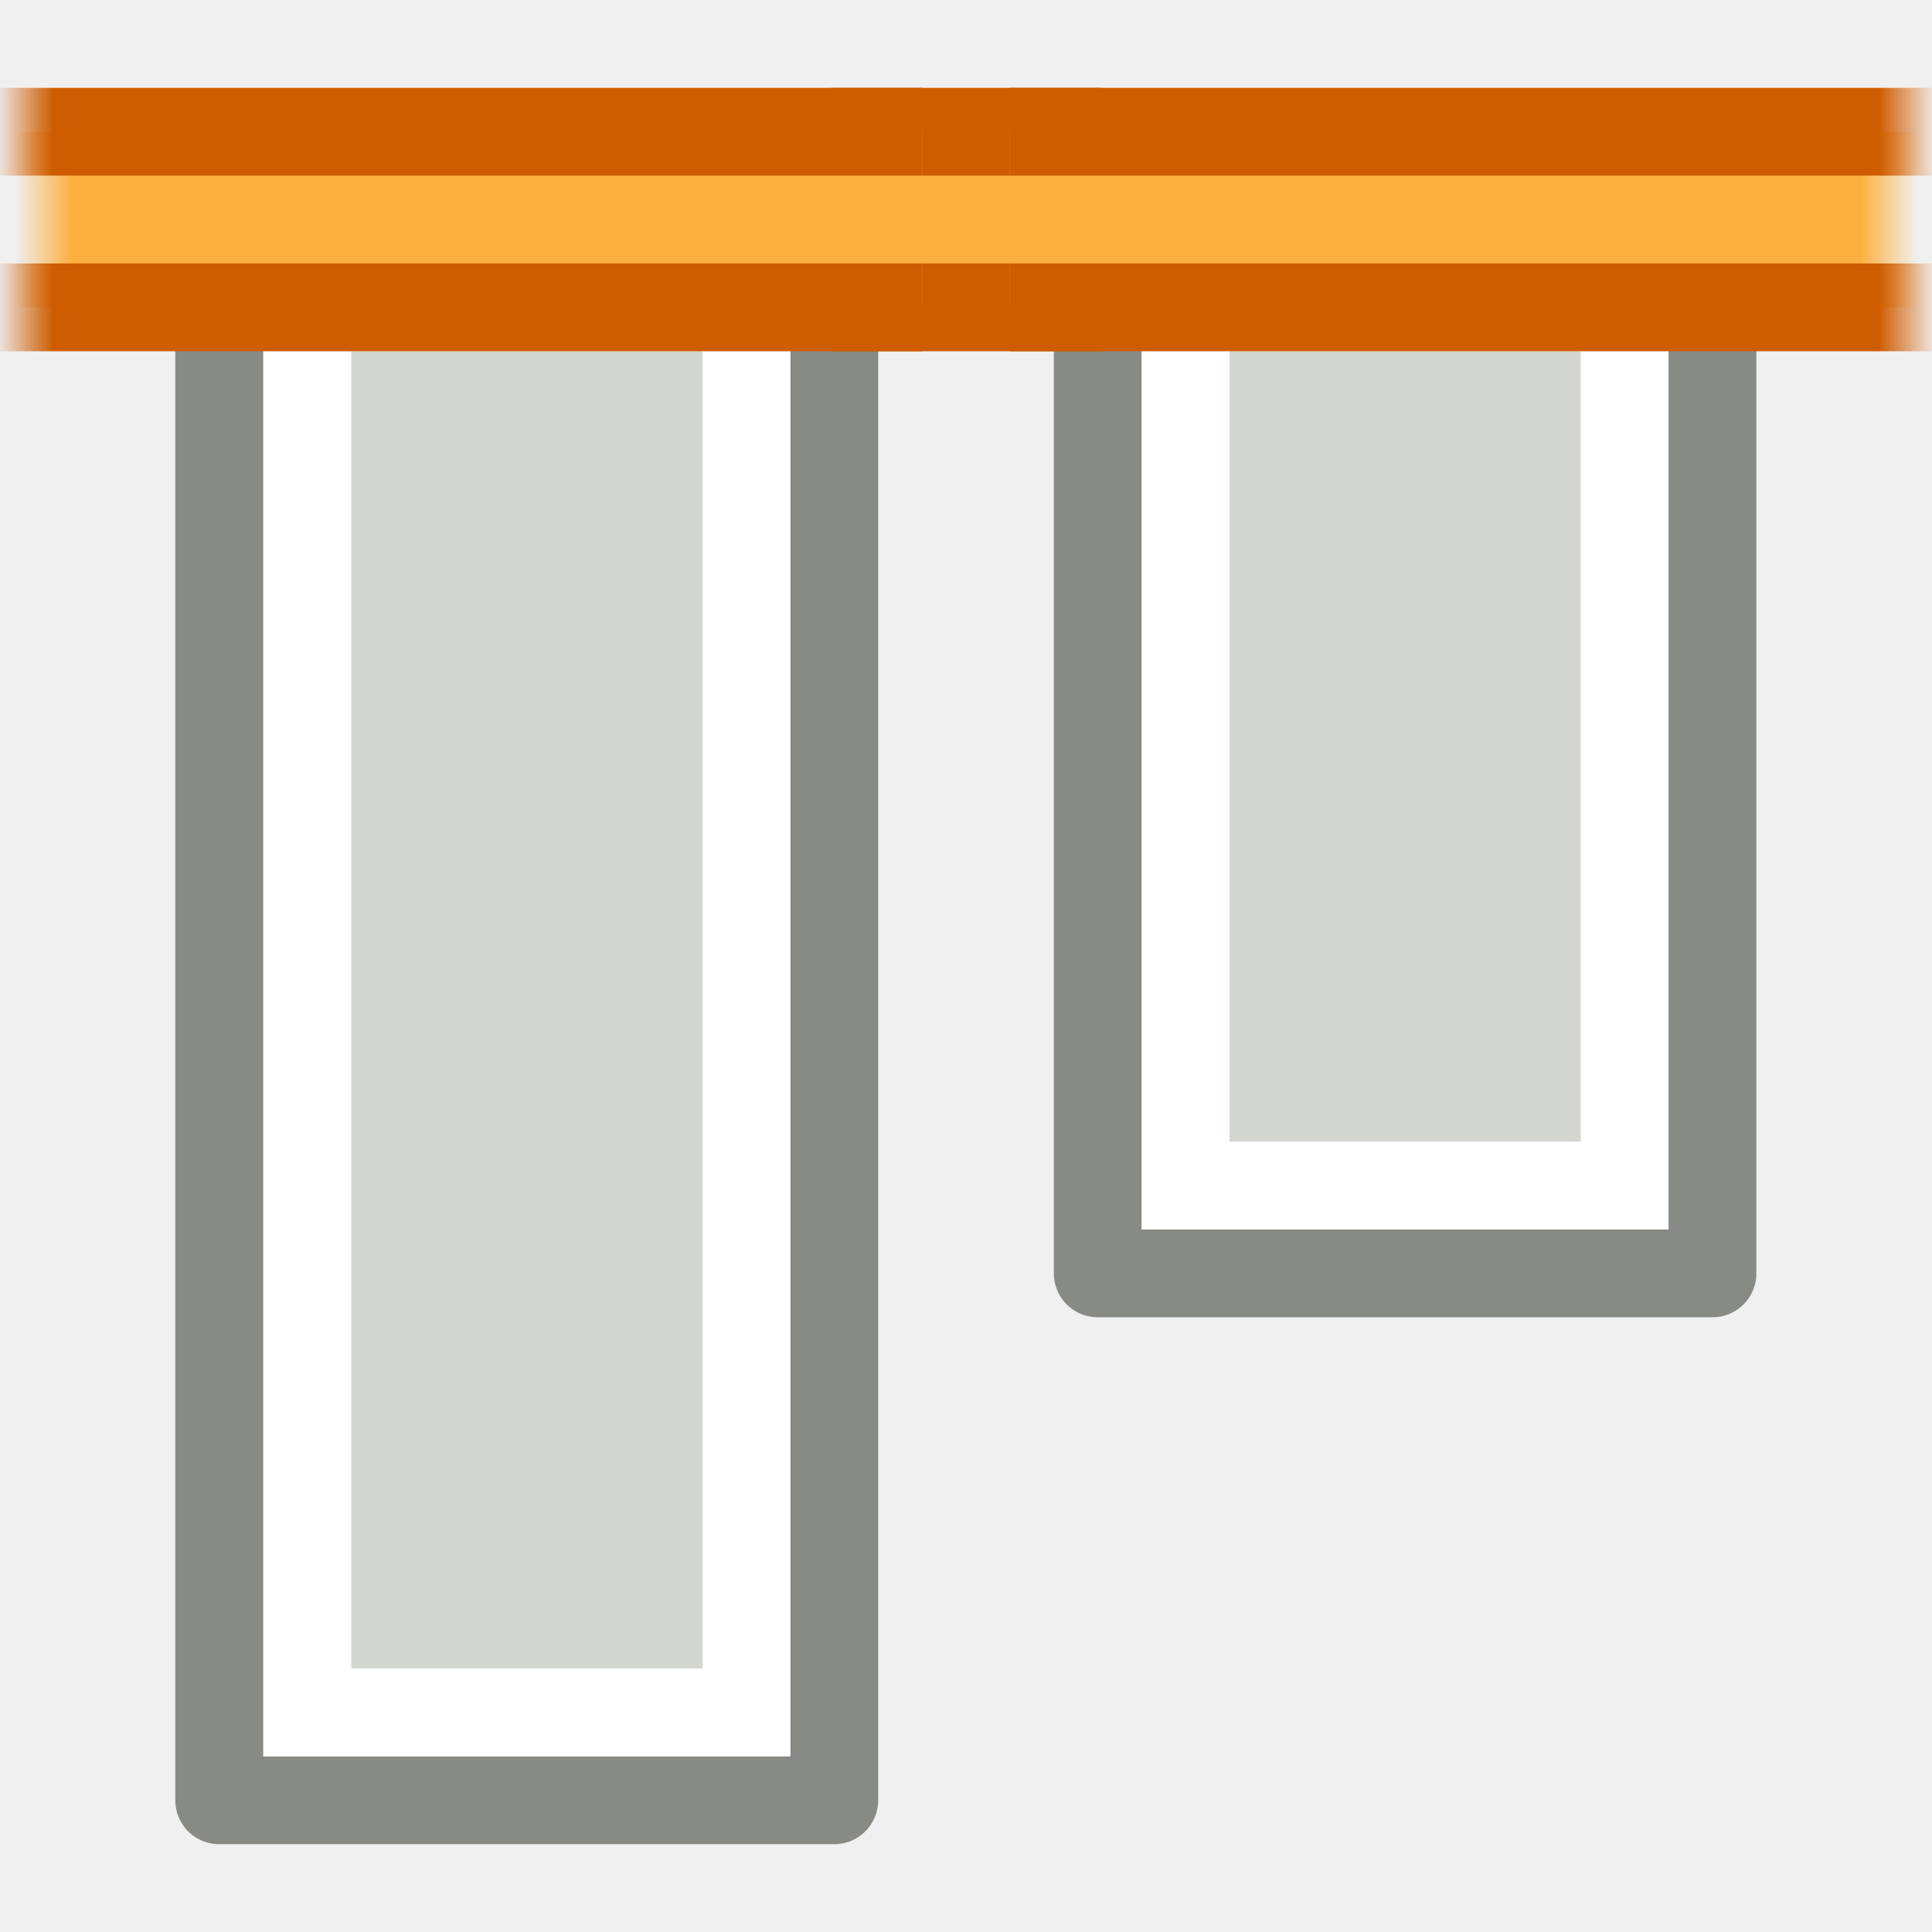
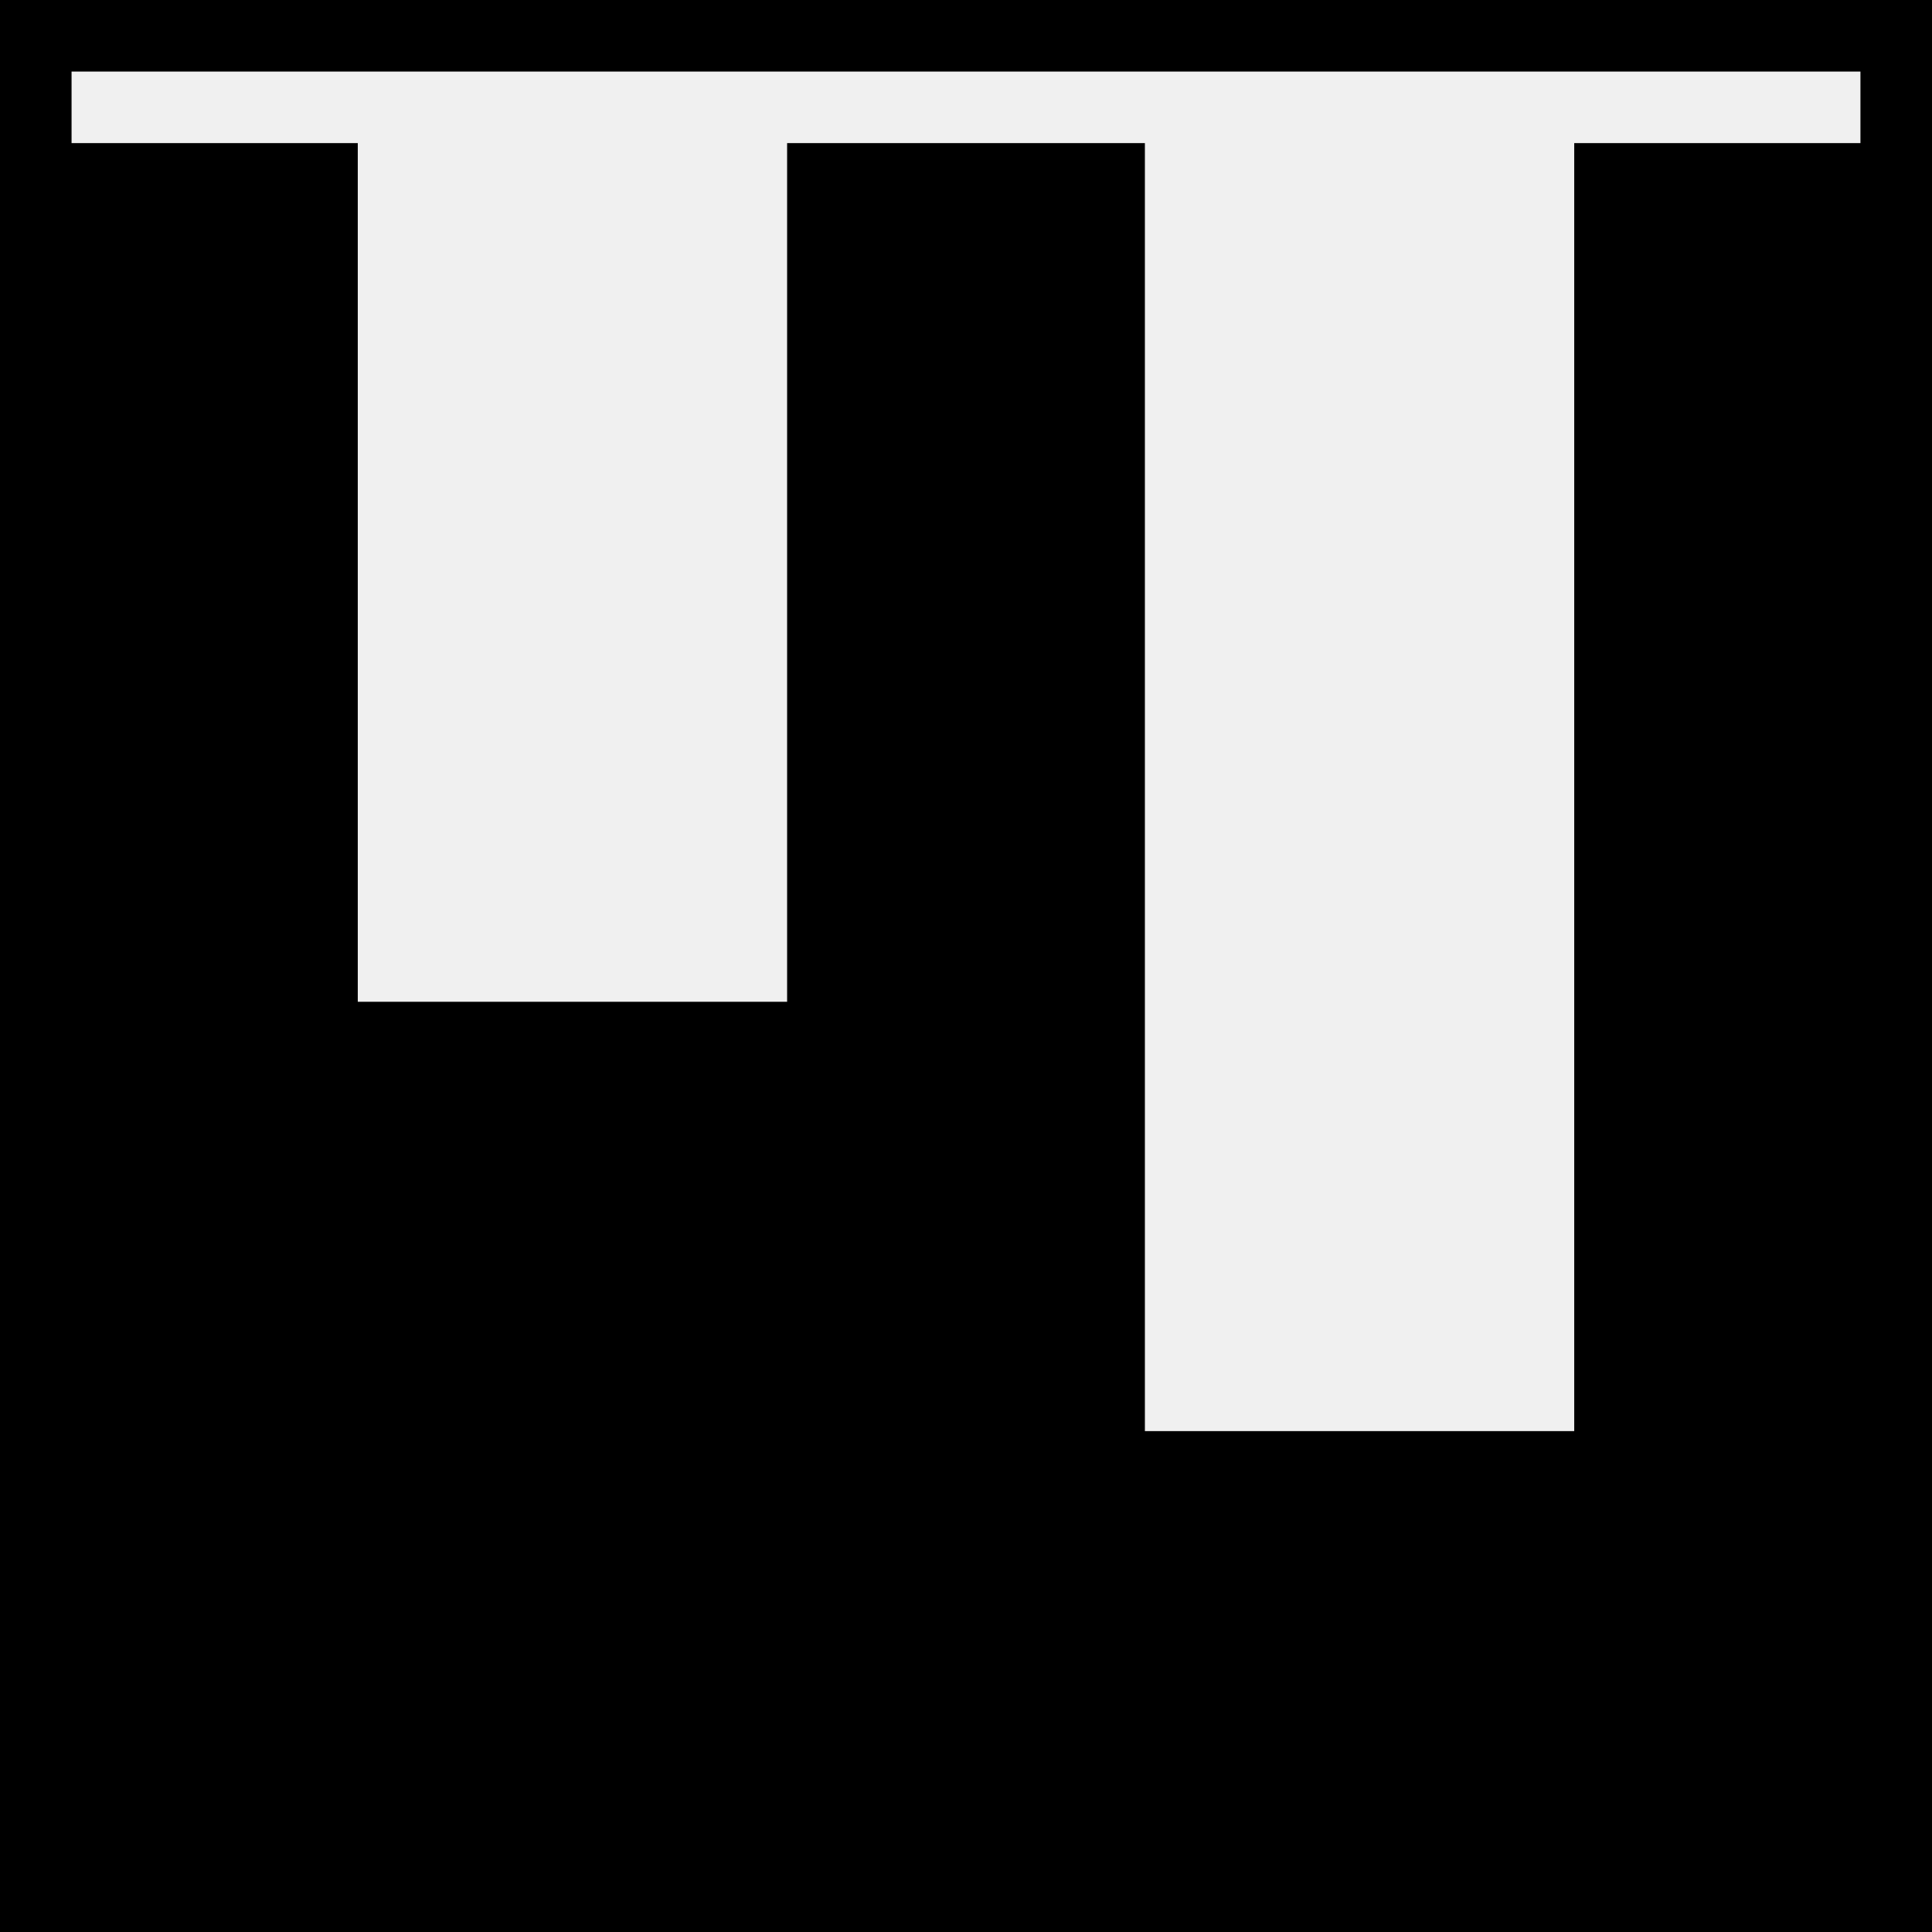
- <svg xmlns="http://www.w3.org/2000/svg" xmlns:xlink="http://www.w3.org/1999/xlink" width="22" height="22" id="svg10699" version="1.0">
-   <defs id="defs10701">
-     <linearGradient id="linearGradient2968">
-       <stop id="stop2970" offset="0" style="stop-color:#ce5c00;stop-opacity:1" />
-       <stop id="stop2972" offset="1" style="stop-color:#ce5c00;stop-opacity:0" />
-     </linearGradient>
-     <linearGradient xlink:href="#linearGradient2968" id="linearGradient6954" gradientUnits="userSpaceOnUse" gradientTransform="matrix(-1,0,0,-1,395.9999,981)" x1="187.609" y1="489.359" x2="186.937" y2="489.359" />
-     <linearGradient id="linearGradient2974">
-       <stop id="stop2976" offset="0" style="stop-color:#fcaf3e;stop-opacity:1" />
-       <stop id="stop2978" offset="1" style="stop-color:#fcaf3e;stop-opacity:0" />
-     </linearGradient>
-     <linearGradient xlink:href="#linearGradient2974" id="linearGradient6952" gradientUnits="userSpaceOnUse" gradientTransform="matrix(-1,0,0,-1,395.9999,981)" x1="187.816" y1="489.547" x2="187.172" y2="489.547" />
-     <linearGradient id="linearGradient2986">
-       <stop id="stop2988" offset="0" style="stop-color:#ce5c00;stop-opacity:1" />
-       <stop id="stop2990" offset="1" style="stop-color:#ce5c00;stop-opacity:0" />
-     </linearGradient>
-     <linearGradient xlink:href="#linearGradient2986" id="linearGradient6950" gradientUnits="userSpaceOnUse" x1="187.609" y1="489.359" x2="186.937" y2="489.359" />
-     <linearGradient id="linearGradient2980">
-       <stop id="stop2982" offset="0" style="stop-color:#fcaf3e;stop-opacity:1" />
-       <stop id="stop2984" offset="1" style="stop-color:#fcaf3e;stop-opacity:0" />
-     </linearGradient>
-     <linearGradient xlink:href="#linearGradient2980" id="linearGradient6948" gradientUnits="userSpaceOnUse" x1="187.816" y1="489.547" x2="187.172" y2="489.547" />
-   </defs>
-   <g id="layer1">
-     <g style="display:inline" id="g6862" transform="translate(-59.99998,90)">
-       <g id="g3084" transform="translate(-97,-563)" style="fill:#d3d7cf;stroke:#888a85">
-         <rect transform="matrix(0,1,1,0,0,0)" y="169.5" x="475.5" height="7" width="12" id="rect3086" style="fill:#d3d7cf;fill-opacity:1;stroke:#888a85;stroke-width:1;stroke-linecap:butt;stroke-linejoin:round;stroke-miterlimit:3;stroke-dasharray:none;stroke-dashoffset:0;stroke-opacity:1" />
-         <rect ry="0" rx="0" transform="matrix(0,1,1,0,0,0)" y="170.5" x="476.5" height="5" width="10" id="rect3088" style="opacity:1;fill:#d3d7cf;fill-opacity:1;stroke:#ffffff;stroke-width:1;stroke-linecap:butt;stroke-linejoin:miter;stroke-miterlimit:3;stroke-dasharray:none;stroke-dashoffset:0;stroke-opacity:1" />
-       </g>
-       <g id="g3090" transform="translate(-67,-559)">
-         <rect transform="matrix(0,-1,1,0,0,0)" y="129.496" x="-489.5" height="7.004" width="18" id="rect3092" style="color:#000000;fill:#d3d7cf;fill-opacity:1;fill-rule:evenodd;stroke:#888a85;stroke-width:1;stroke-linecap:butt;stroke-linejoin:round;marker:none;marker-start:none;marker-mid:none;marker-end:none;stroke-miterlimit:0;stroke-dasharray:none;stroke-dashoffset:0;stroke-opacity:1;display:inline" />
-         <rect transform="matrix(0,-1,1,0,0,0)" y="130.5" x="-488.5" height="5" width="16" id="rect3094" style="color:#000000;fill:none;fill-opacity:1;fill-rule:evenodd;stroke:#ffffff;stroke-width:1;stroke-linecap:round;stroke-linejoin:miter;marker:none;marker-start:none;marker-mid:none;marker-end:none;stroke-miterlimit:2;stroke-dasharray:none;stroke-dashoffset:0;stroke-opacity:1;display:inline" rx="0" ry="0" />
-       </g>
-       <g id="g3262" transform="translate(-127,-578)">
-         <rect y="489.5" x="196.5" height="2" width="3" id="rect3264" style="fill:#fcaf3e;fill-opacity:1;stroke:#ce5c00;stroke-width:1;stroke-linecap:butt;stroke-linejoin:round;stroke-miterlimit:0;stroke-dasharray:none;stroke-dashoffset:0;stroke-opacity:1" />
-         <path style="fill:url(#linearGradient6948);fill-opacity:1;stroke:url(#linearGradient6950);stroke-width:1;stroke-linecap:butt;stroke-linejoin:round;stroke-miterlimit:0;stroke-dashoffset:0;stroke-opacity:1" d="M 197.5,491.5 L 186.5,491.5 L 186.5,489.5 L 197.5,489.5" id="path3266" />
-         <path style="fill:url(#linearGradient6952);fill-opacity:1;stroke:url(#linearGradient6954);stroke-width:1;stroke-linecap:butt;stroke-linejoin:round;stroke-miterlimit:0;stroke-dashoffset:0;stroke-opacity:1" d="M 198.5,489.5 L 209.5,489.5 L 209.5,491.5 L 198.5,491.5" id="path3268" />
-       </g>
-     </g>
-   </g>
+ <svg xmlns="http://www.w3.org/2000/svg" id="Untitled-Page%201" viewBox="0 0 27 27" style="background-color:#ffffff00" version="1.1" xml:space="preserve" x="0px" y="0px" width="27px" height="27px">
+   <path d="M 1 2 L 5 2 L 5 14 L 11 14 L 11 2 L 16 2 L 16 20 L 22 20 L 22 2 L 26 2 L 26 1 L 1 1 L 1 2 ZM 0 27 L 0 0 L 27 0 L 27 27 L 0 27 Z" fill="#000000" />
</svg>
